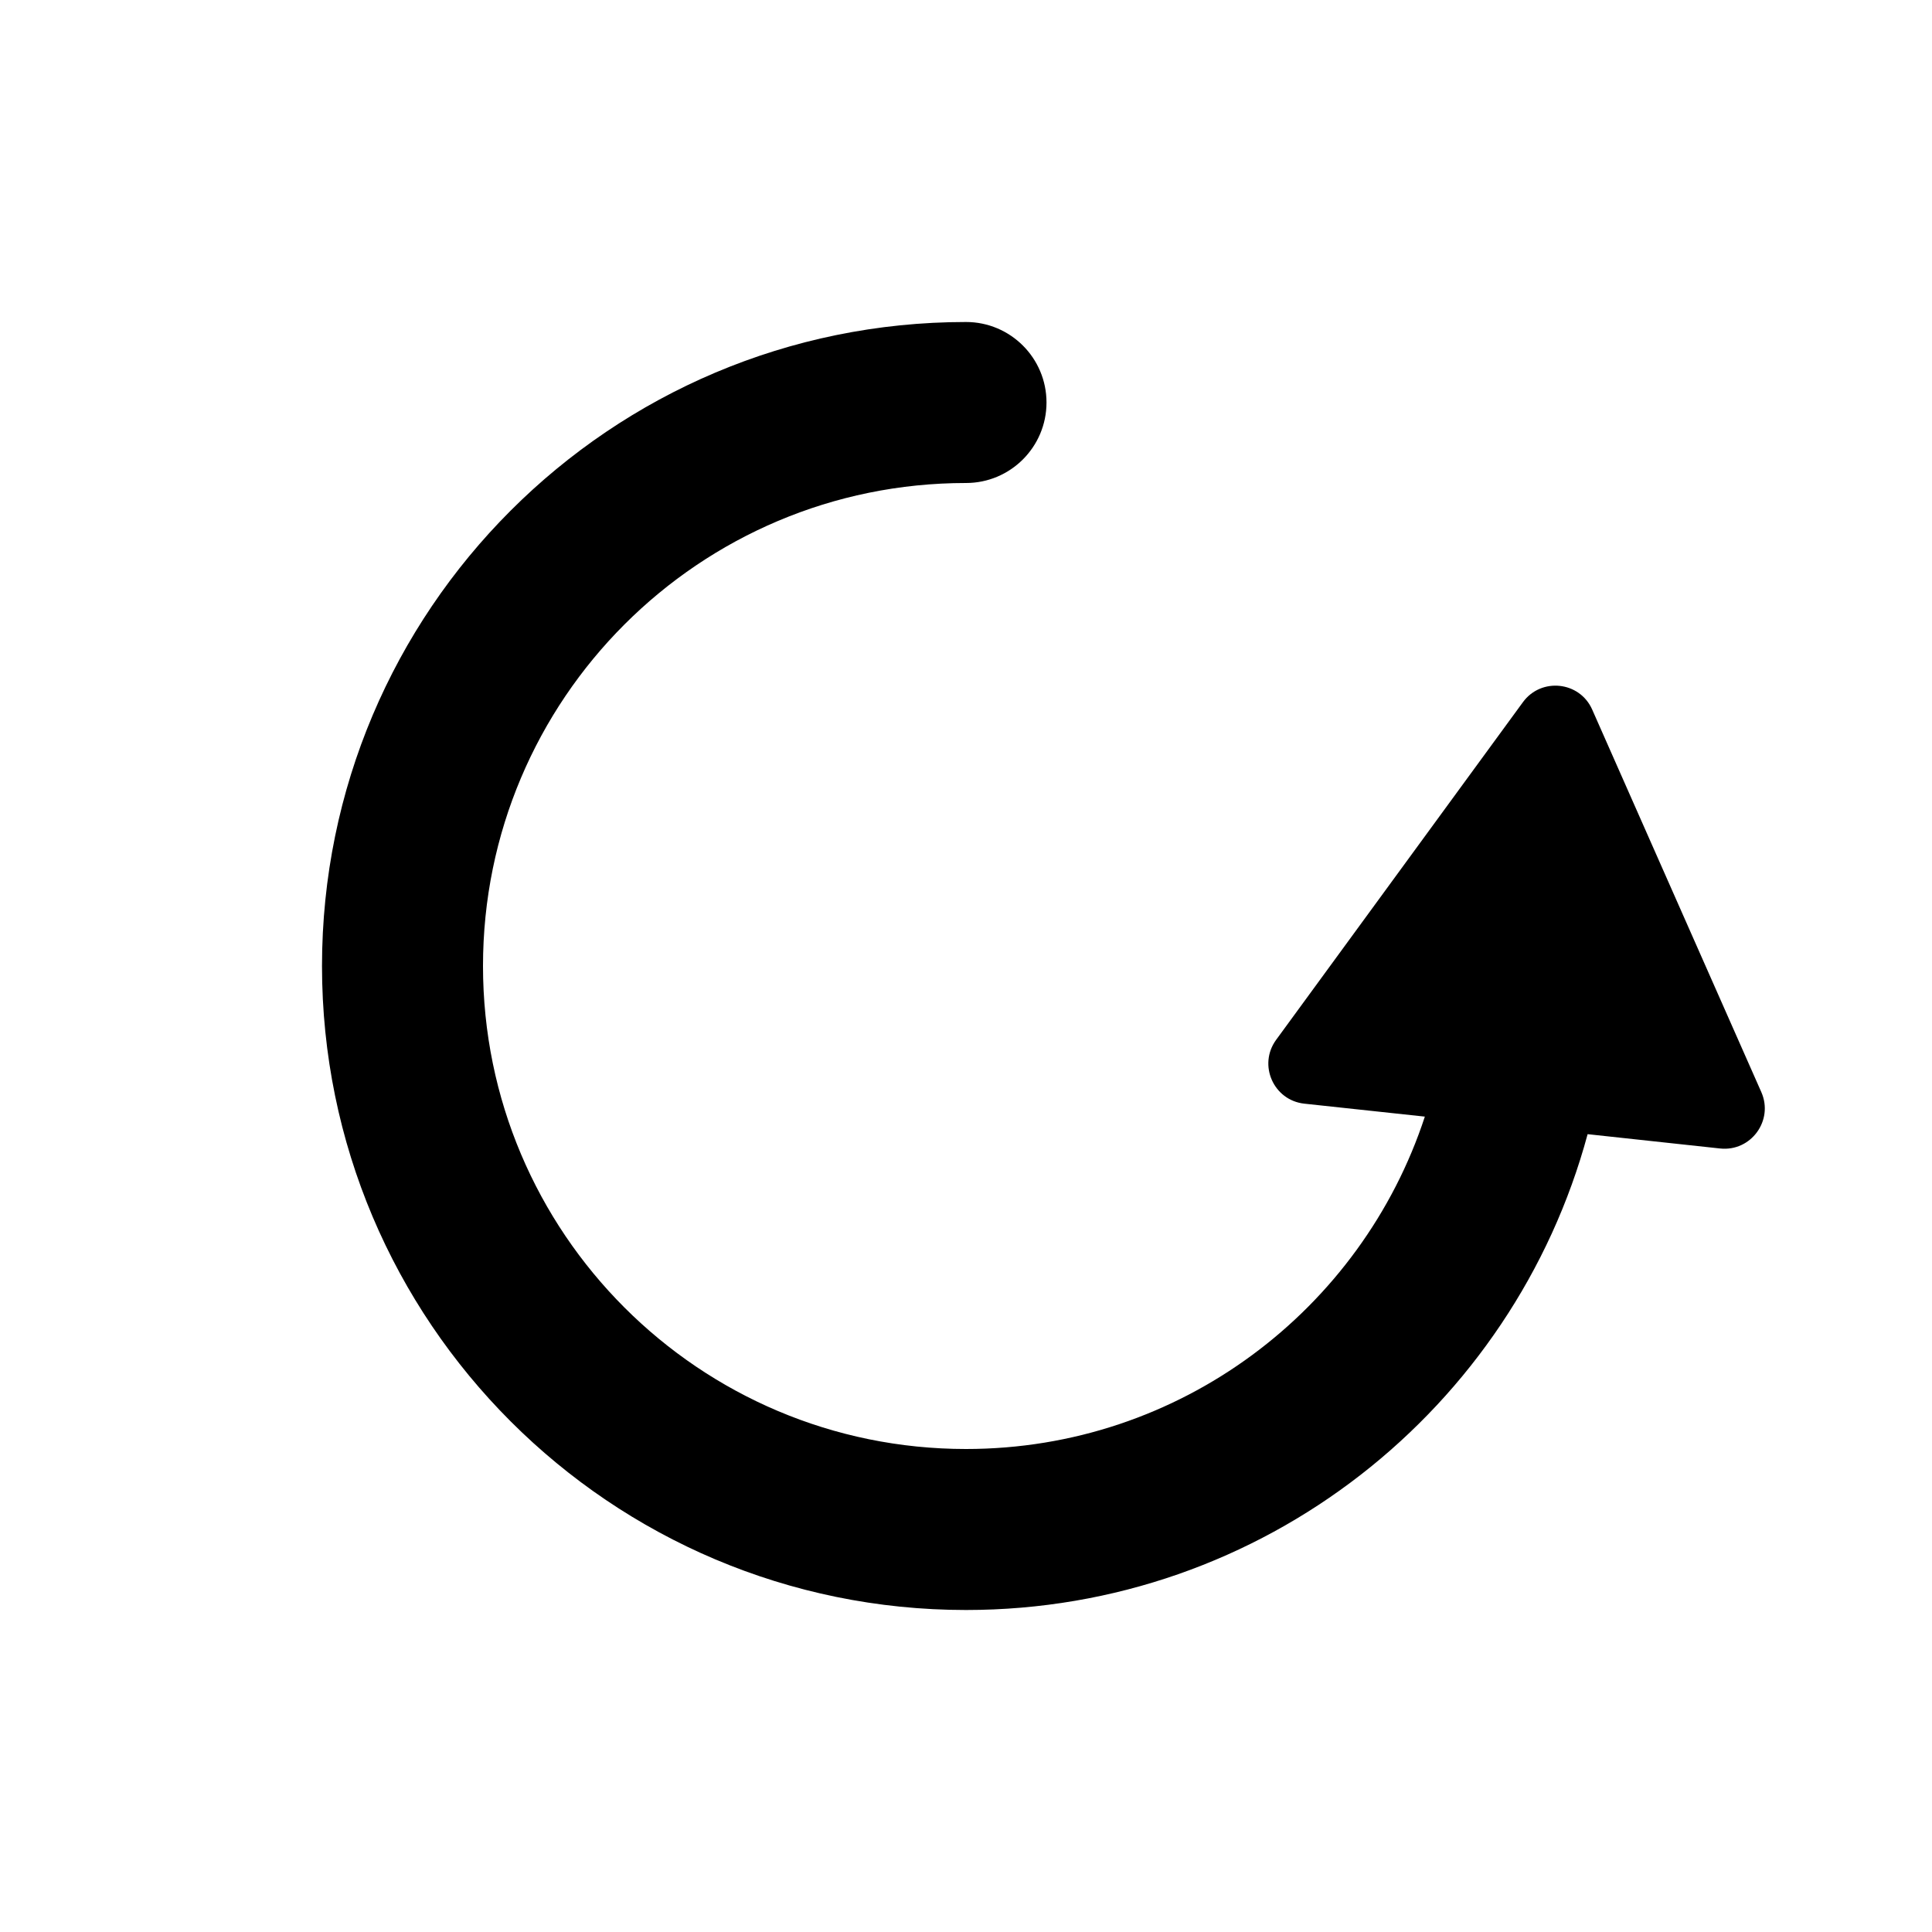
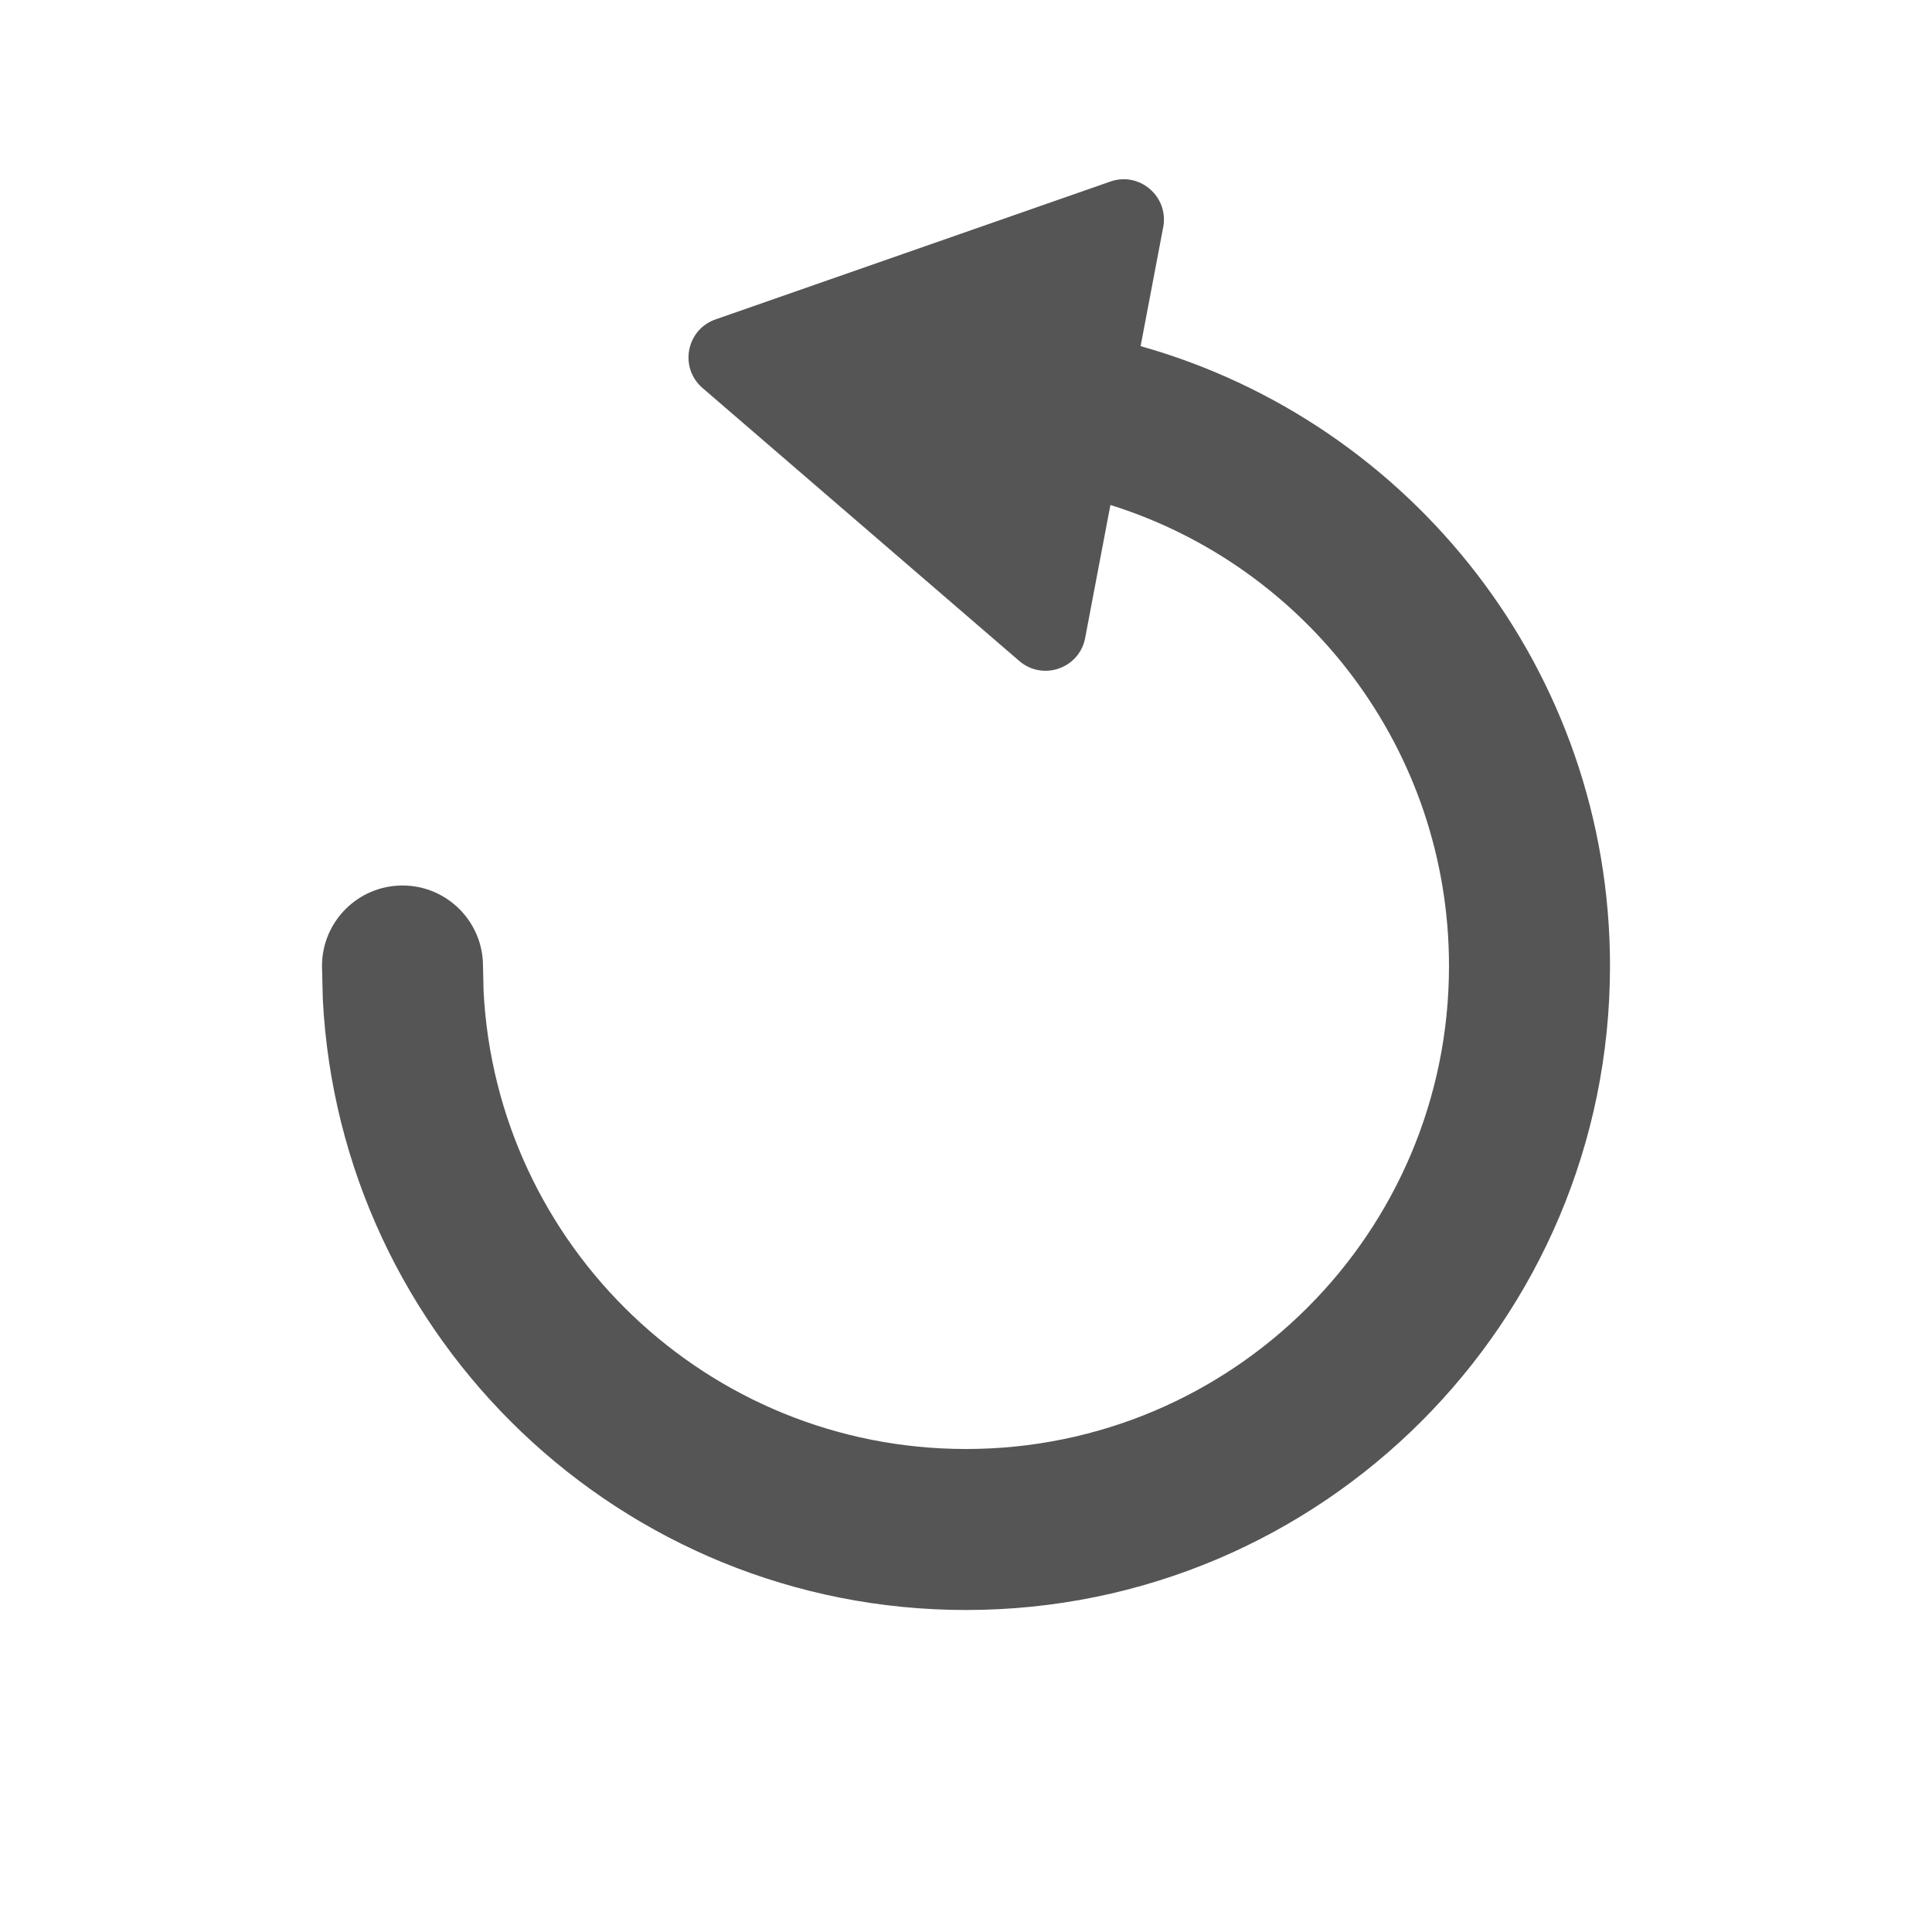
<svg xmlns="http://www.w3.org/2000/svg" width="24" height="24" viewBox="0 0 24 24" fill="none">
-   <path d="M12 4C12.552 4 13 4.448 13 5C13 5.552 12.552 6 12 6C8.686 6 6 8.686 6 12C6 15.314 8.686 18 12 18C14.66 18 16.914 16.268 17.7 13.871L16.202 13.71C15.82 13.668 15.626 13.229 15.852 12.918L18.918 8.723C19.145 8.412 19.624 8.463 19.779 8.815L21.88 13.567C22.035 13.919 21.751 14.308 21.368 14.267L19.722 14.089C18.803 17.494 15.695 20 12 20C7.582 20 4 16.418 4 12C4 7.582 7.582 4 12 4Z" fill="black" />
+   <path d="M13.794 2.255C14.157 2.128 14.521 2.443 14.45 2.821L14.169 4.3C17.533 5.246 20 8.334 20 12C20 16.418 16.418 20 12 20C7.72 20 4.225 16.638 4.01 12.411L4 12C4 11.448 4.448 11 5 11C5.552 11 6 11.448 6 12L6.007 12.309C6.168 15.479 8.79 18 12 18C15.313 18 18 15.314 18 12C18 9.311 16.231 7.035 13.794 6.273L13.48 7.926C13.408 8.304 12.953 8.462 12.662 8.211L8.726 4.819C8.435 4.567 8.525 4.095 8.888 3.968L13.794 2.255Z" fill="#555555" />
</svg>
